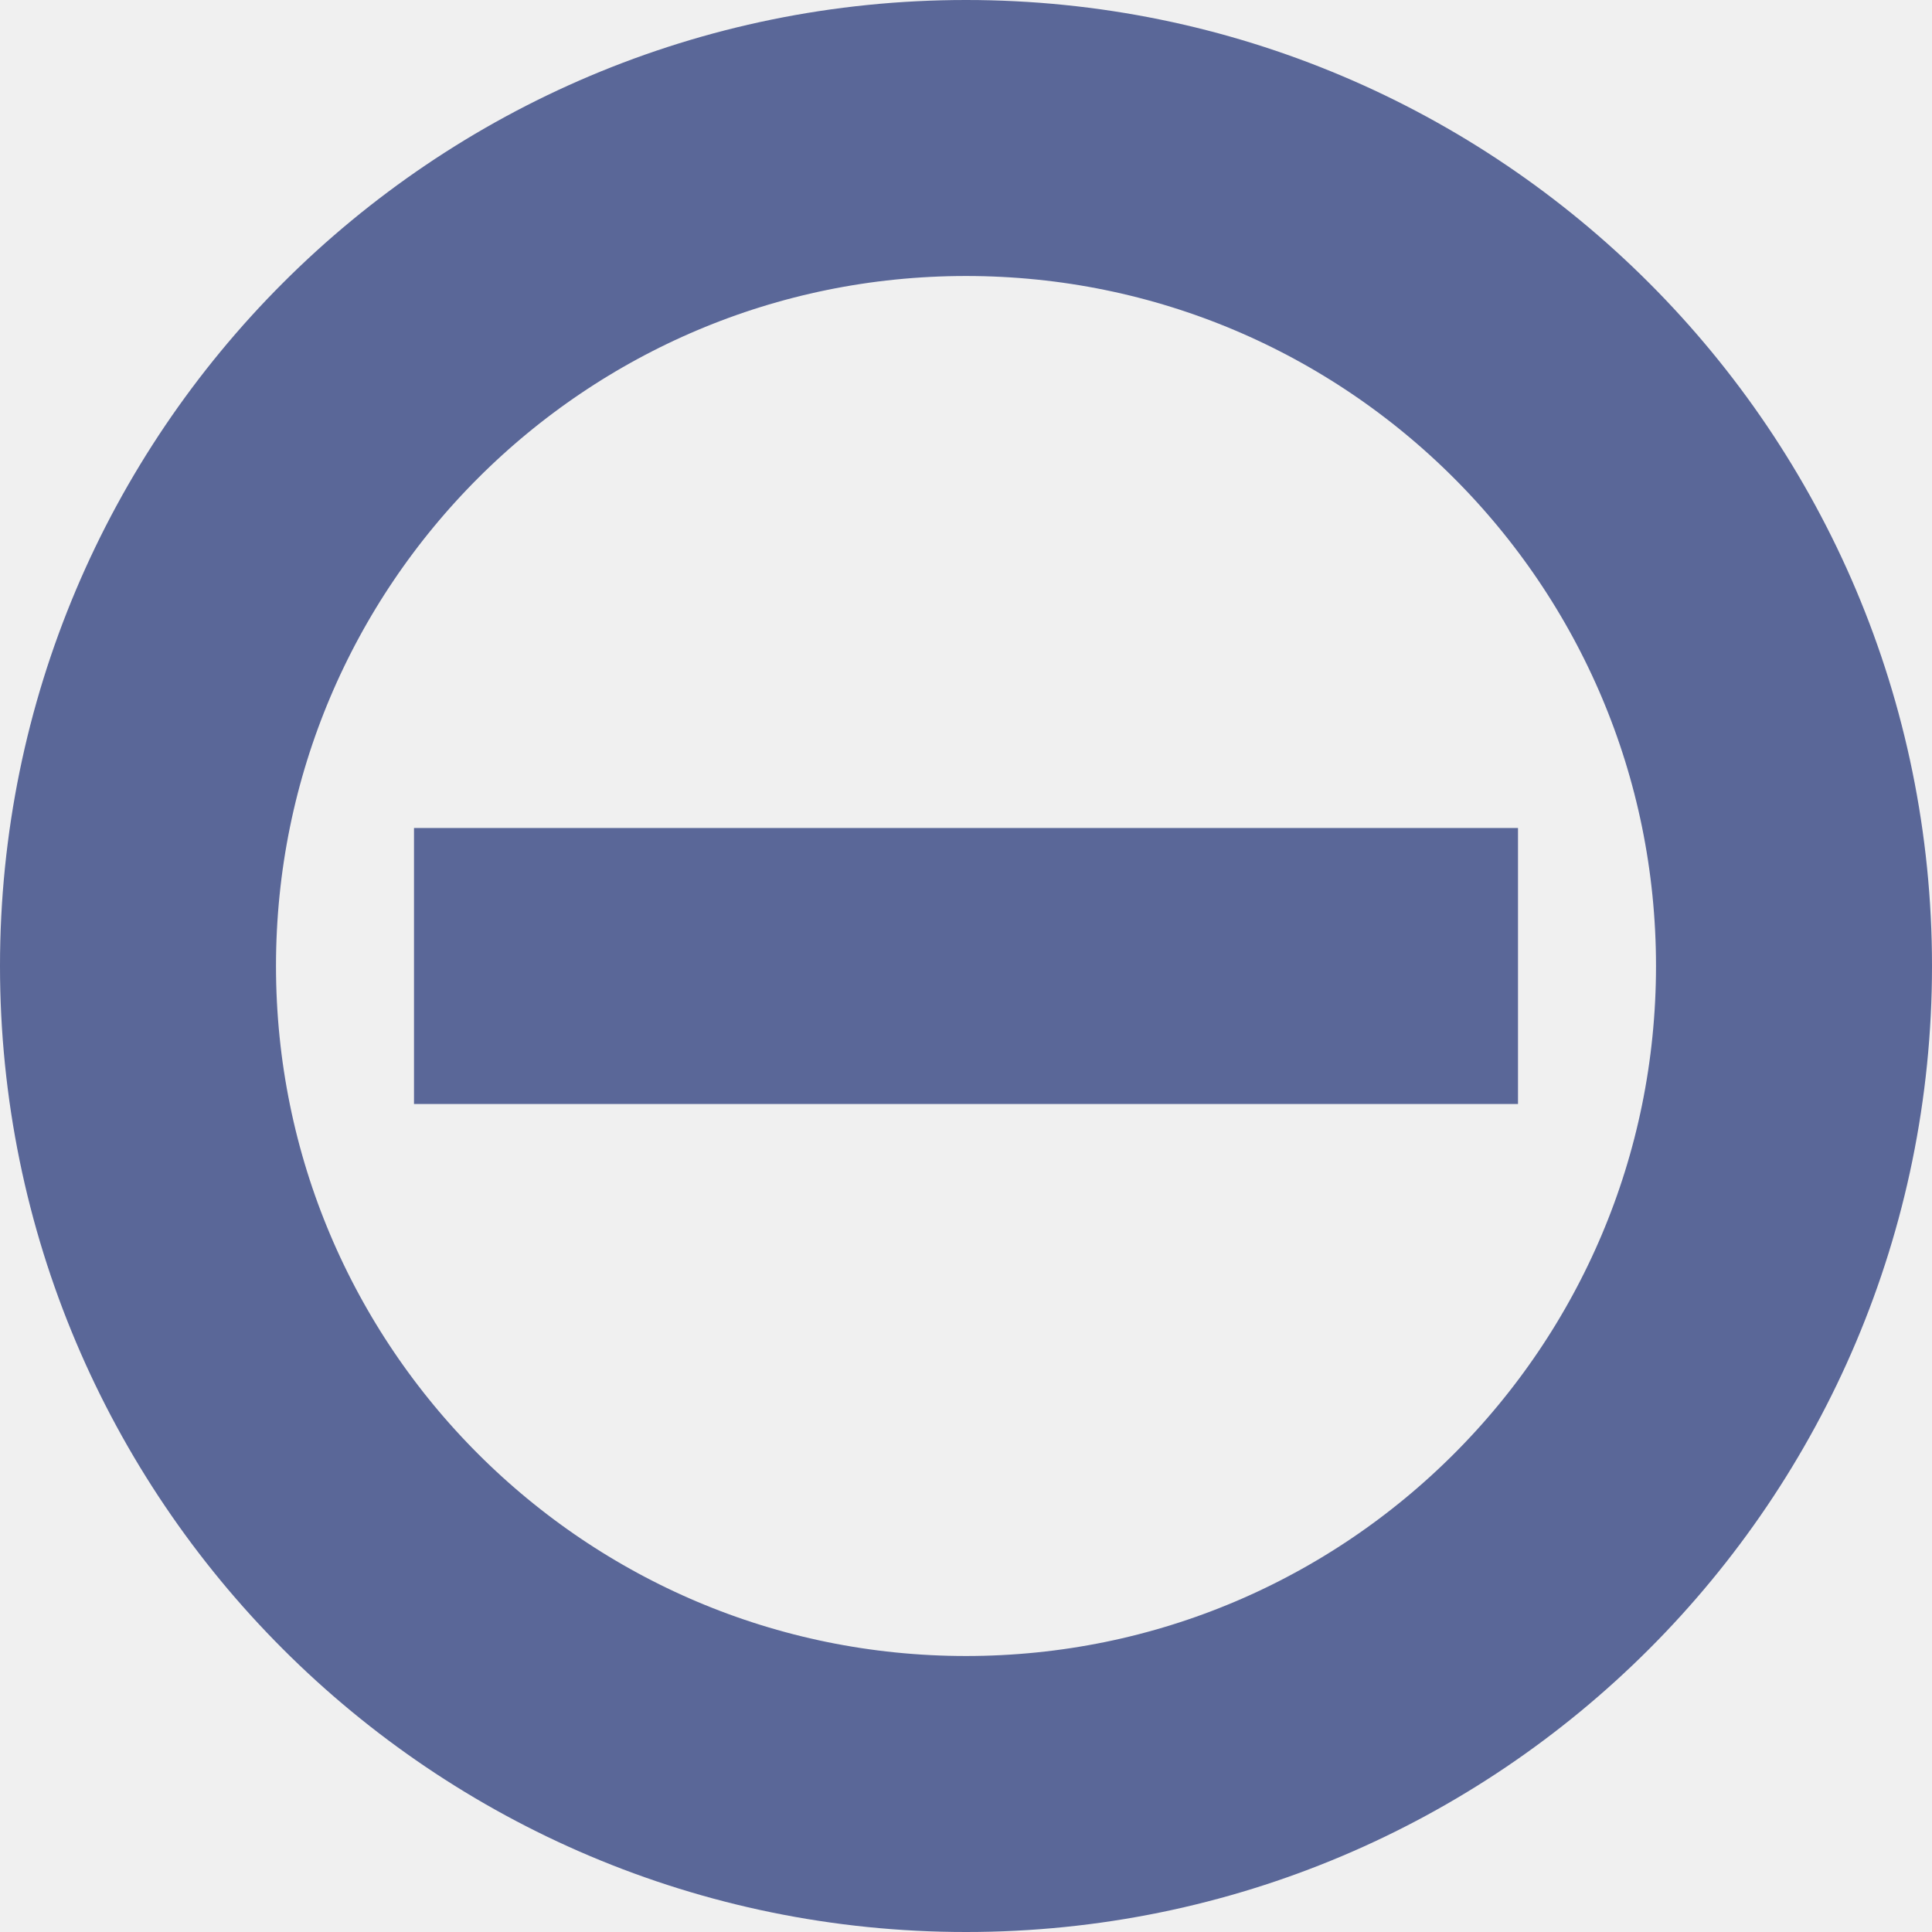
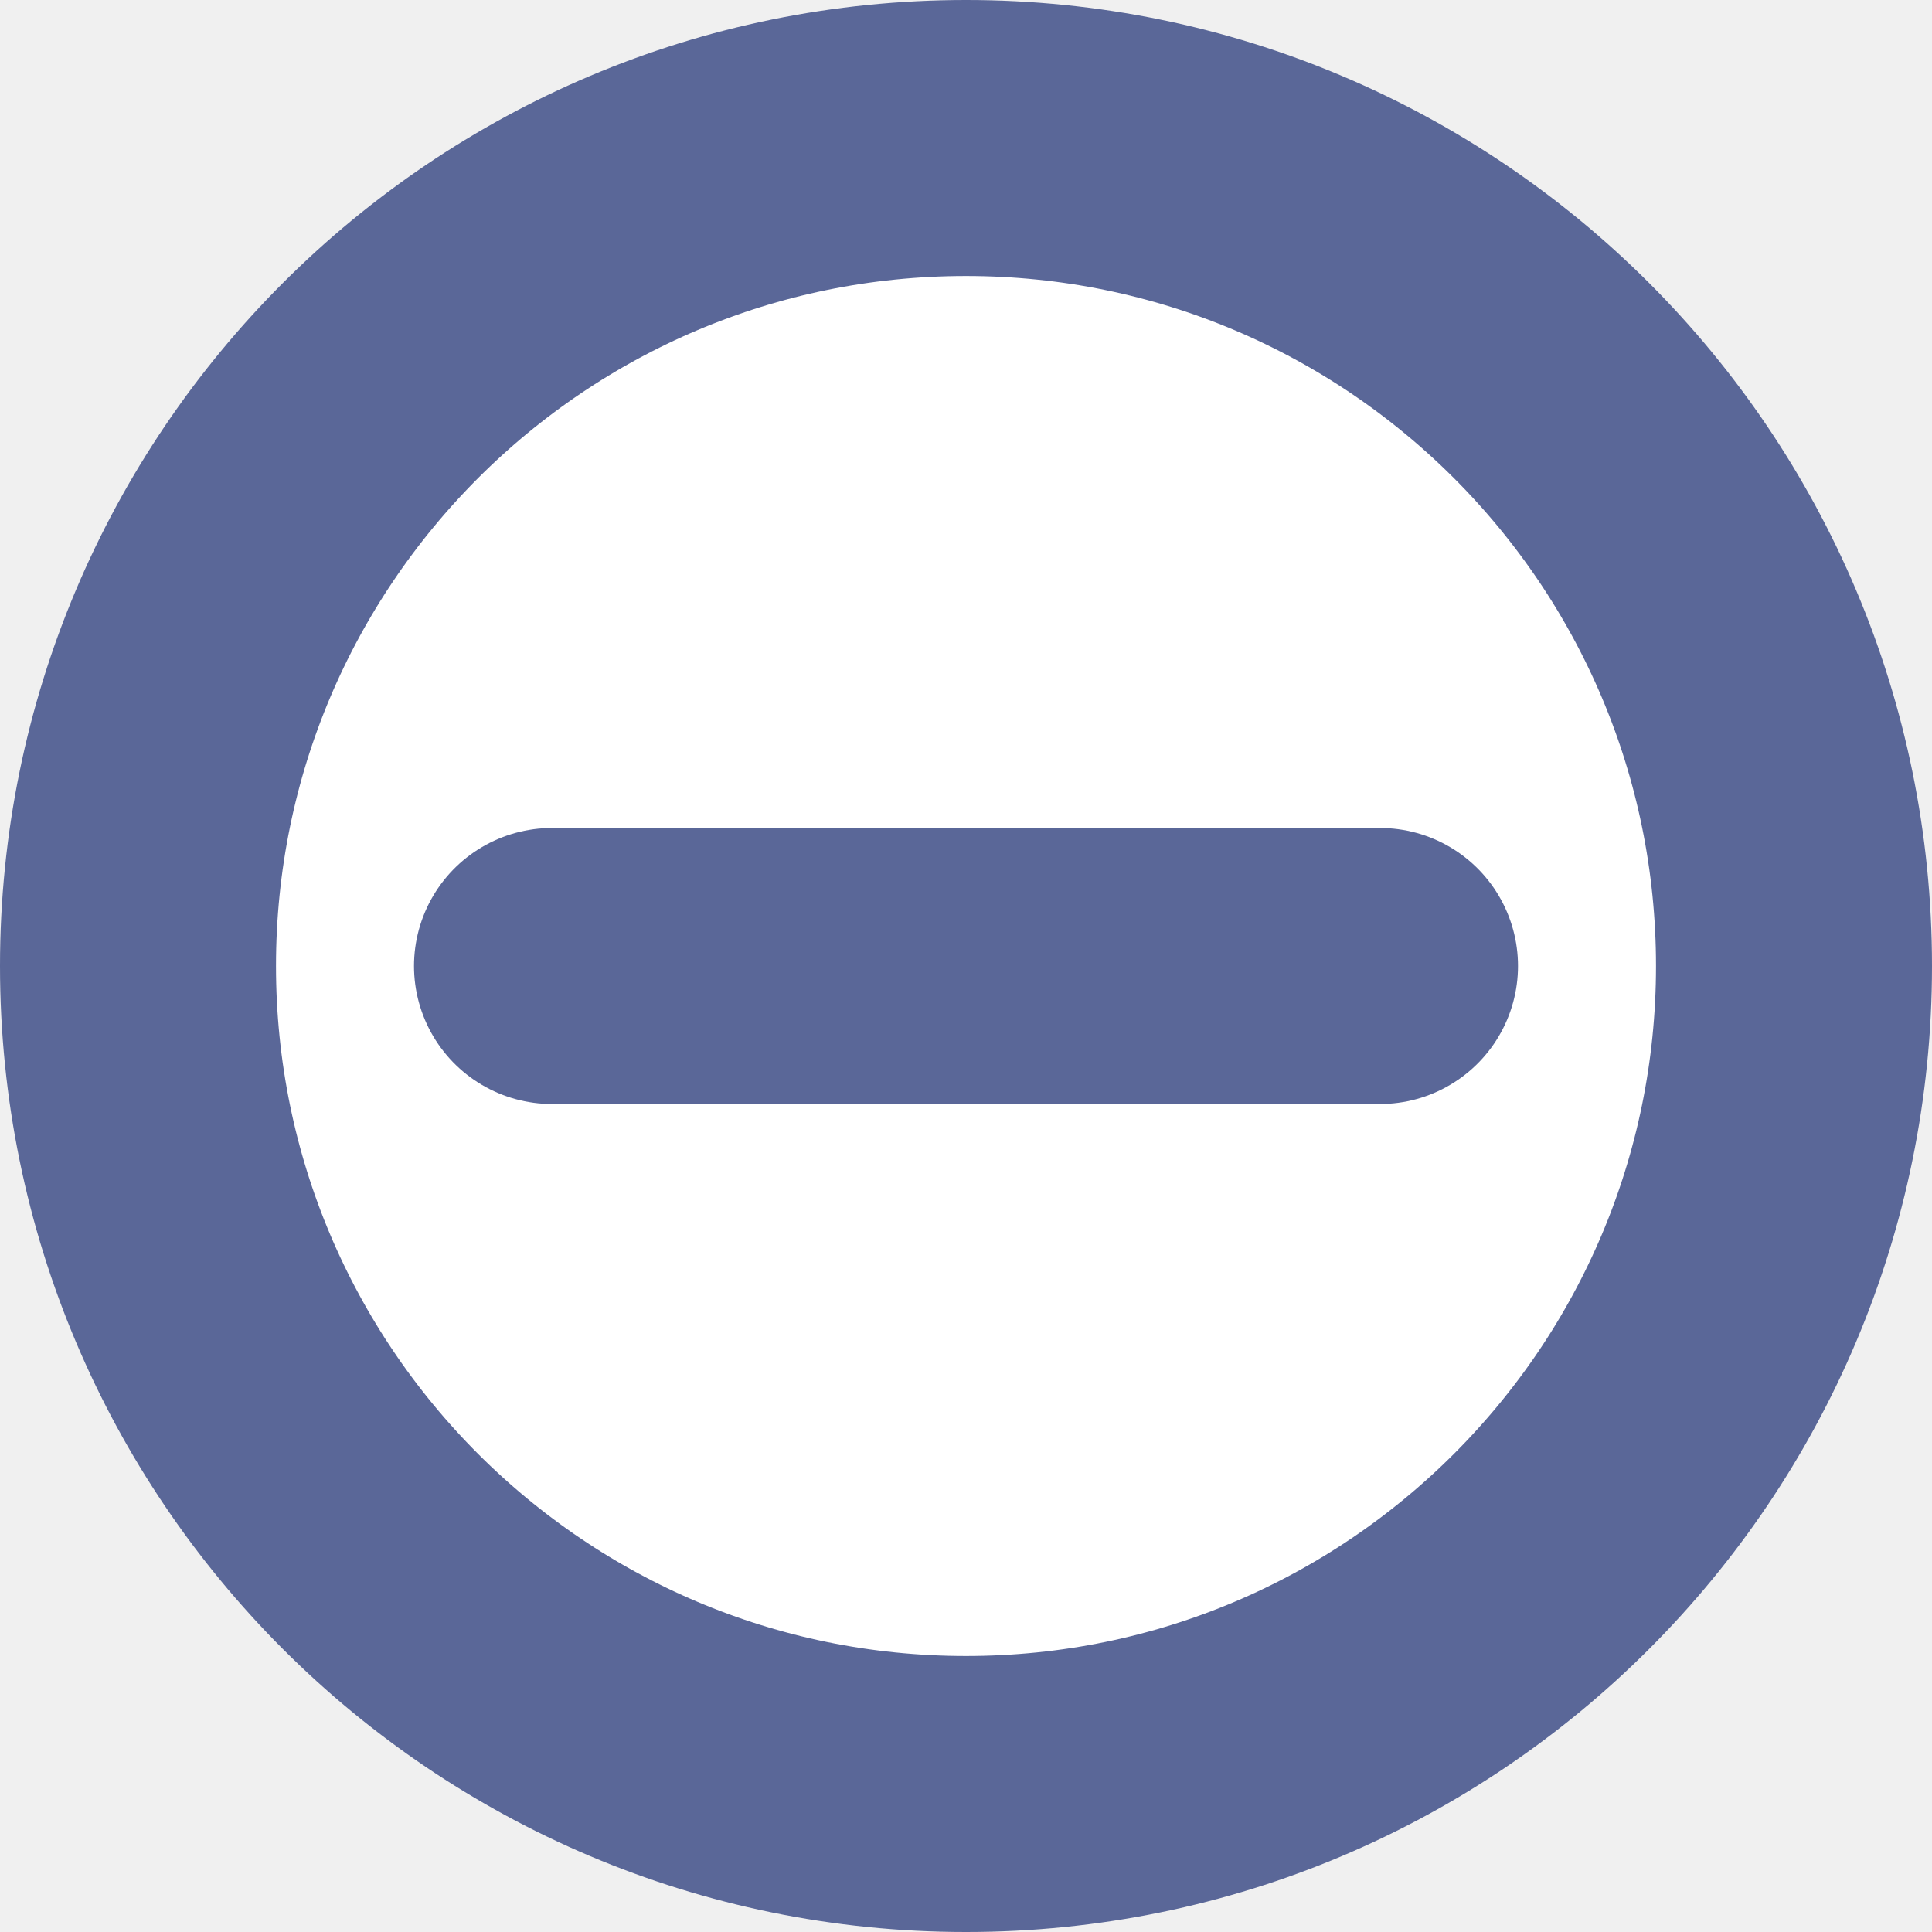
<svg xmlns="http://www.w3.org/2000/svg" width="14" height="14" viewBox="0 0 14 14" fill="none">
-   <path d="M7 13C3.686 13 1 10.314 1 7C1 3.686 3.686 1 7 1C10.314 1 13 3.686 13 7C13 10.314 10.314 13 7 13Z" stroke="#5A6798" stroke-width="2" />
-   <path d="M3 7H11" stroke="#5A6798" stroke-width="2" />
+   <rect x="1" y="1" width="12" height="12" rx="6" fill="white" stroke="#5A6798" stroke-width="2" />
+   <path d="M4 7H10" stroke="#5A6798" stroke-width="2" stroke-linecap="round" />
</svg>
